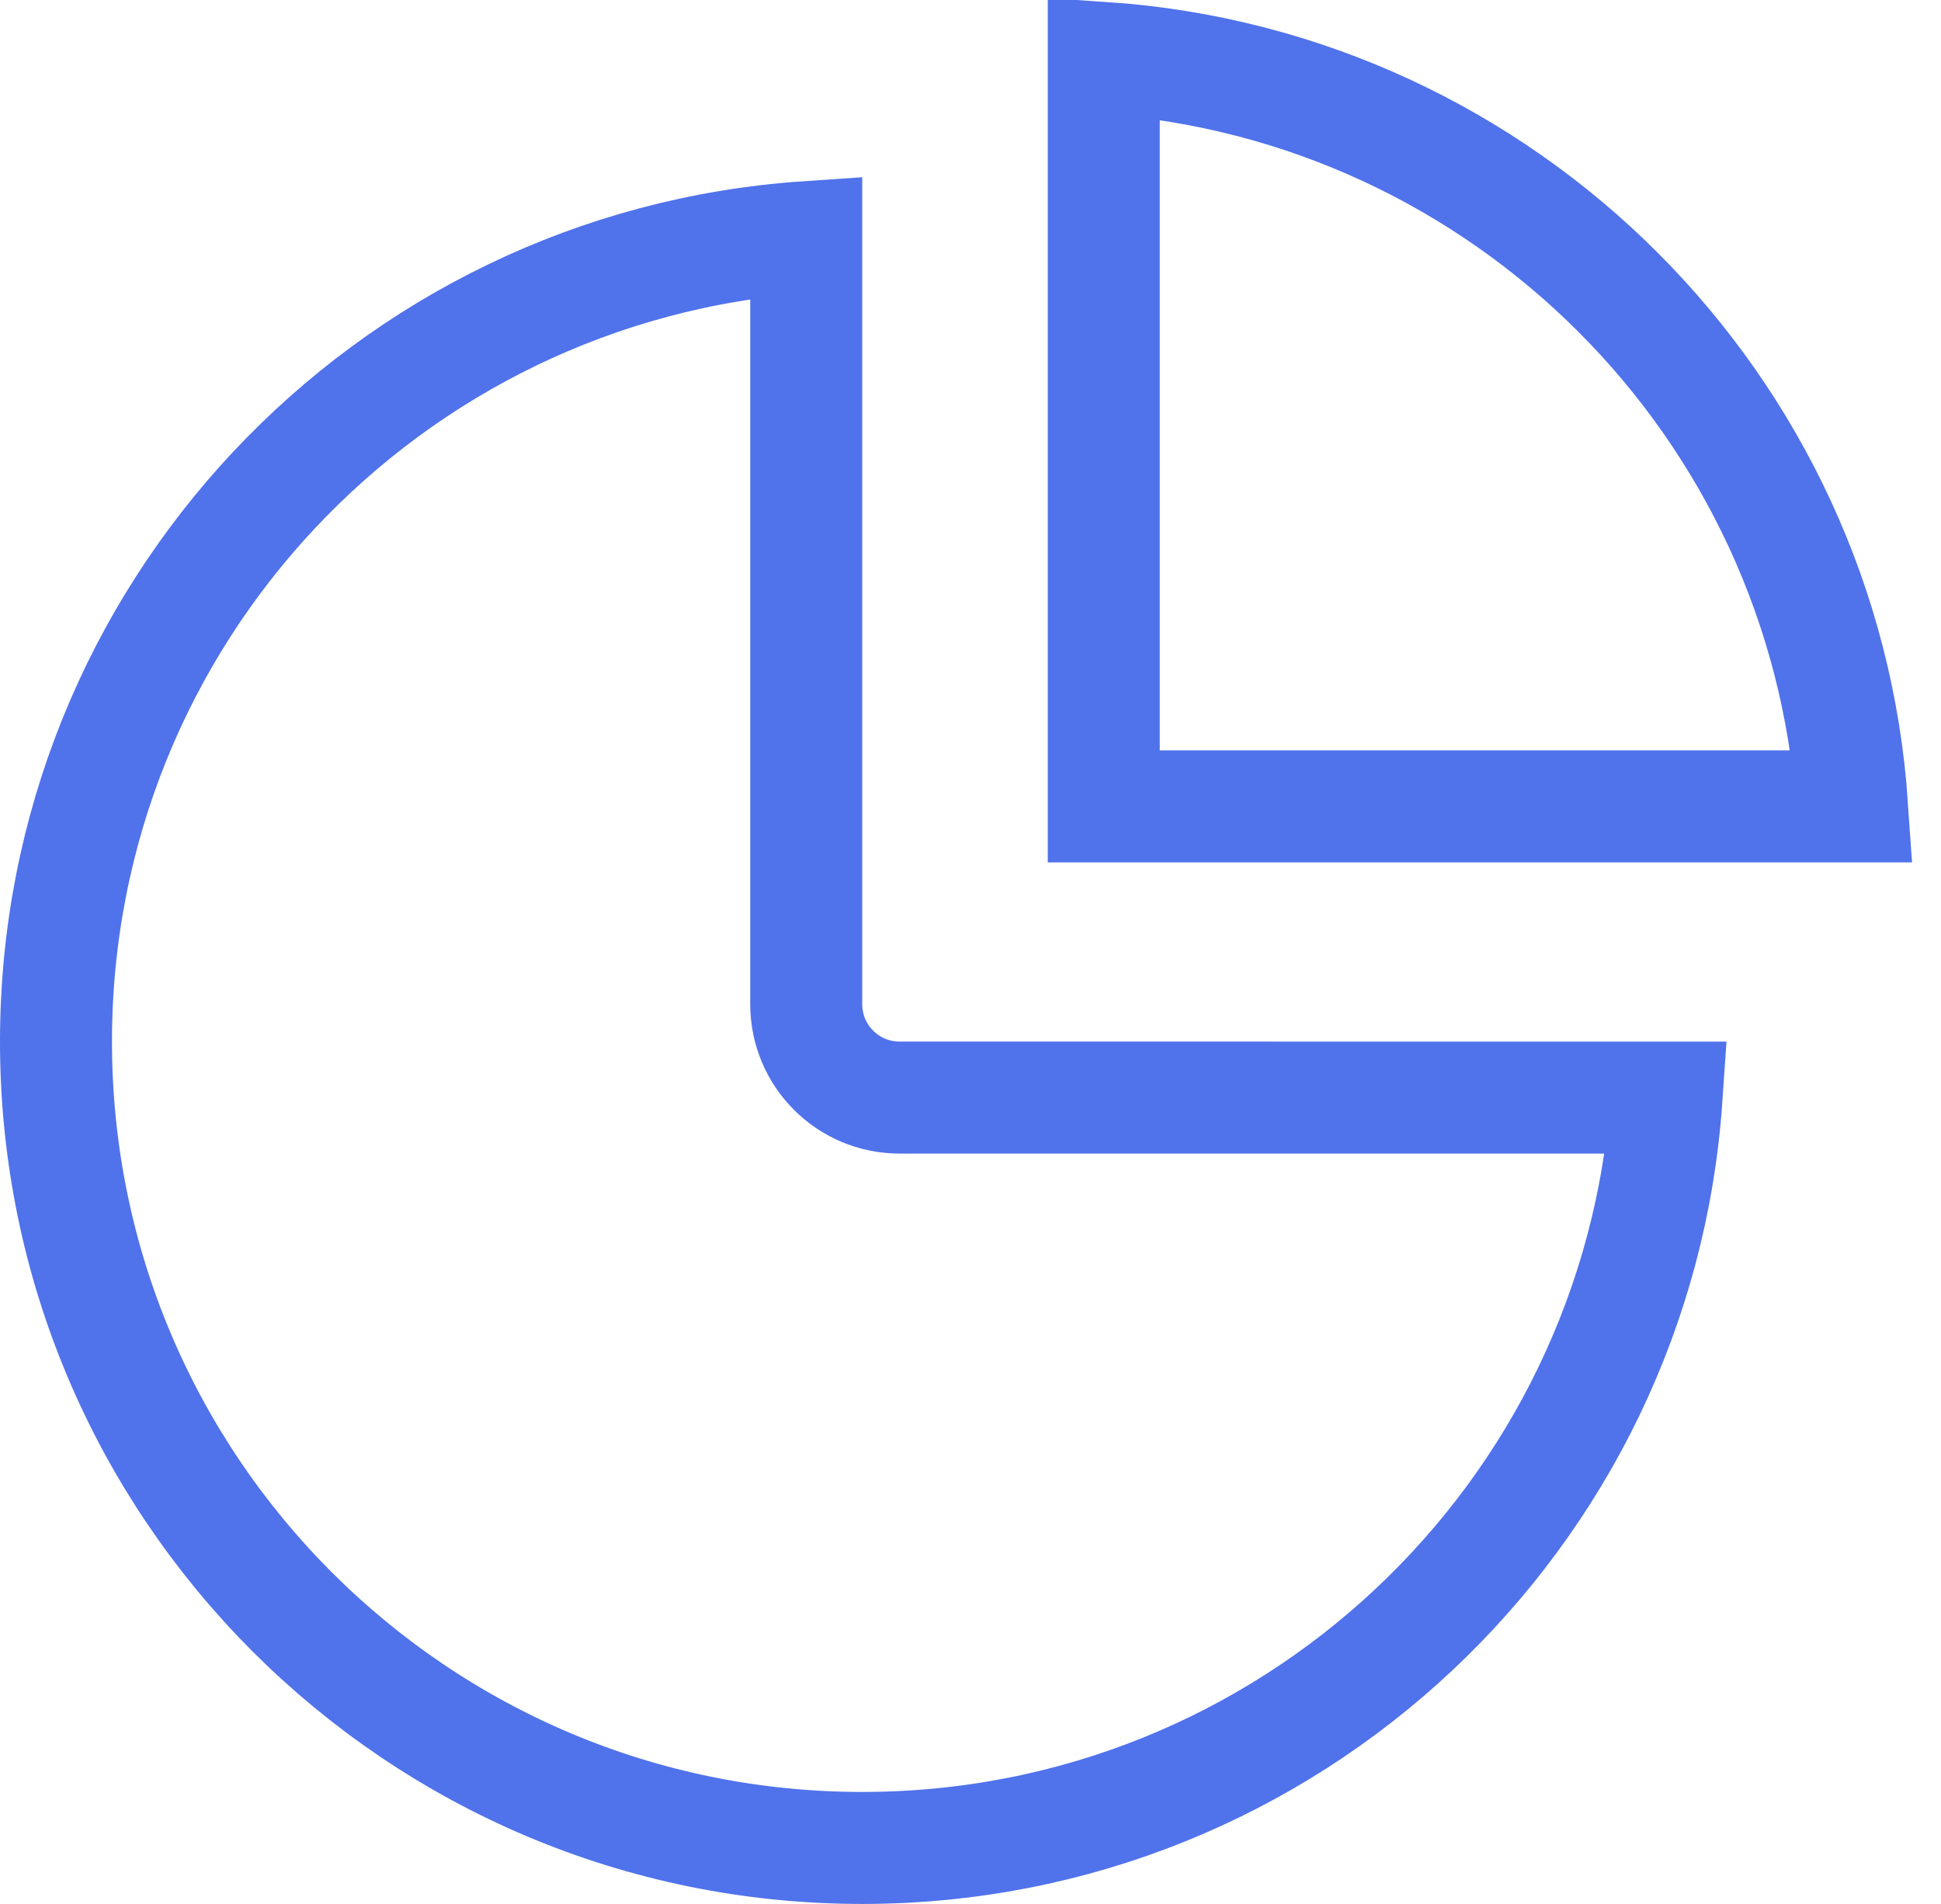
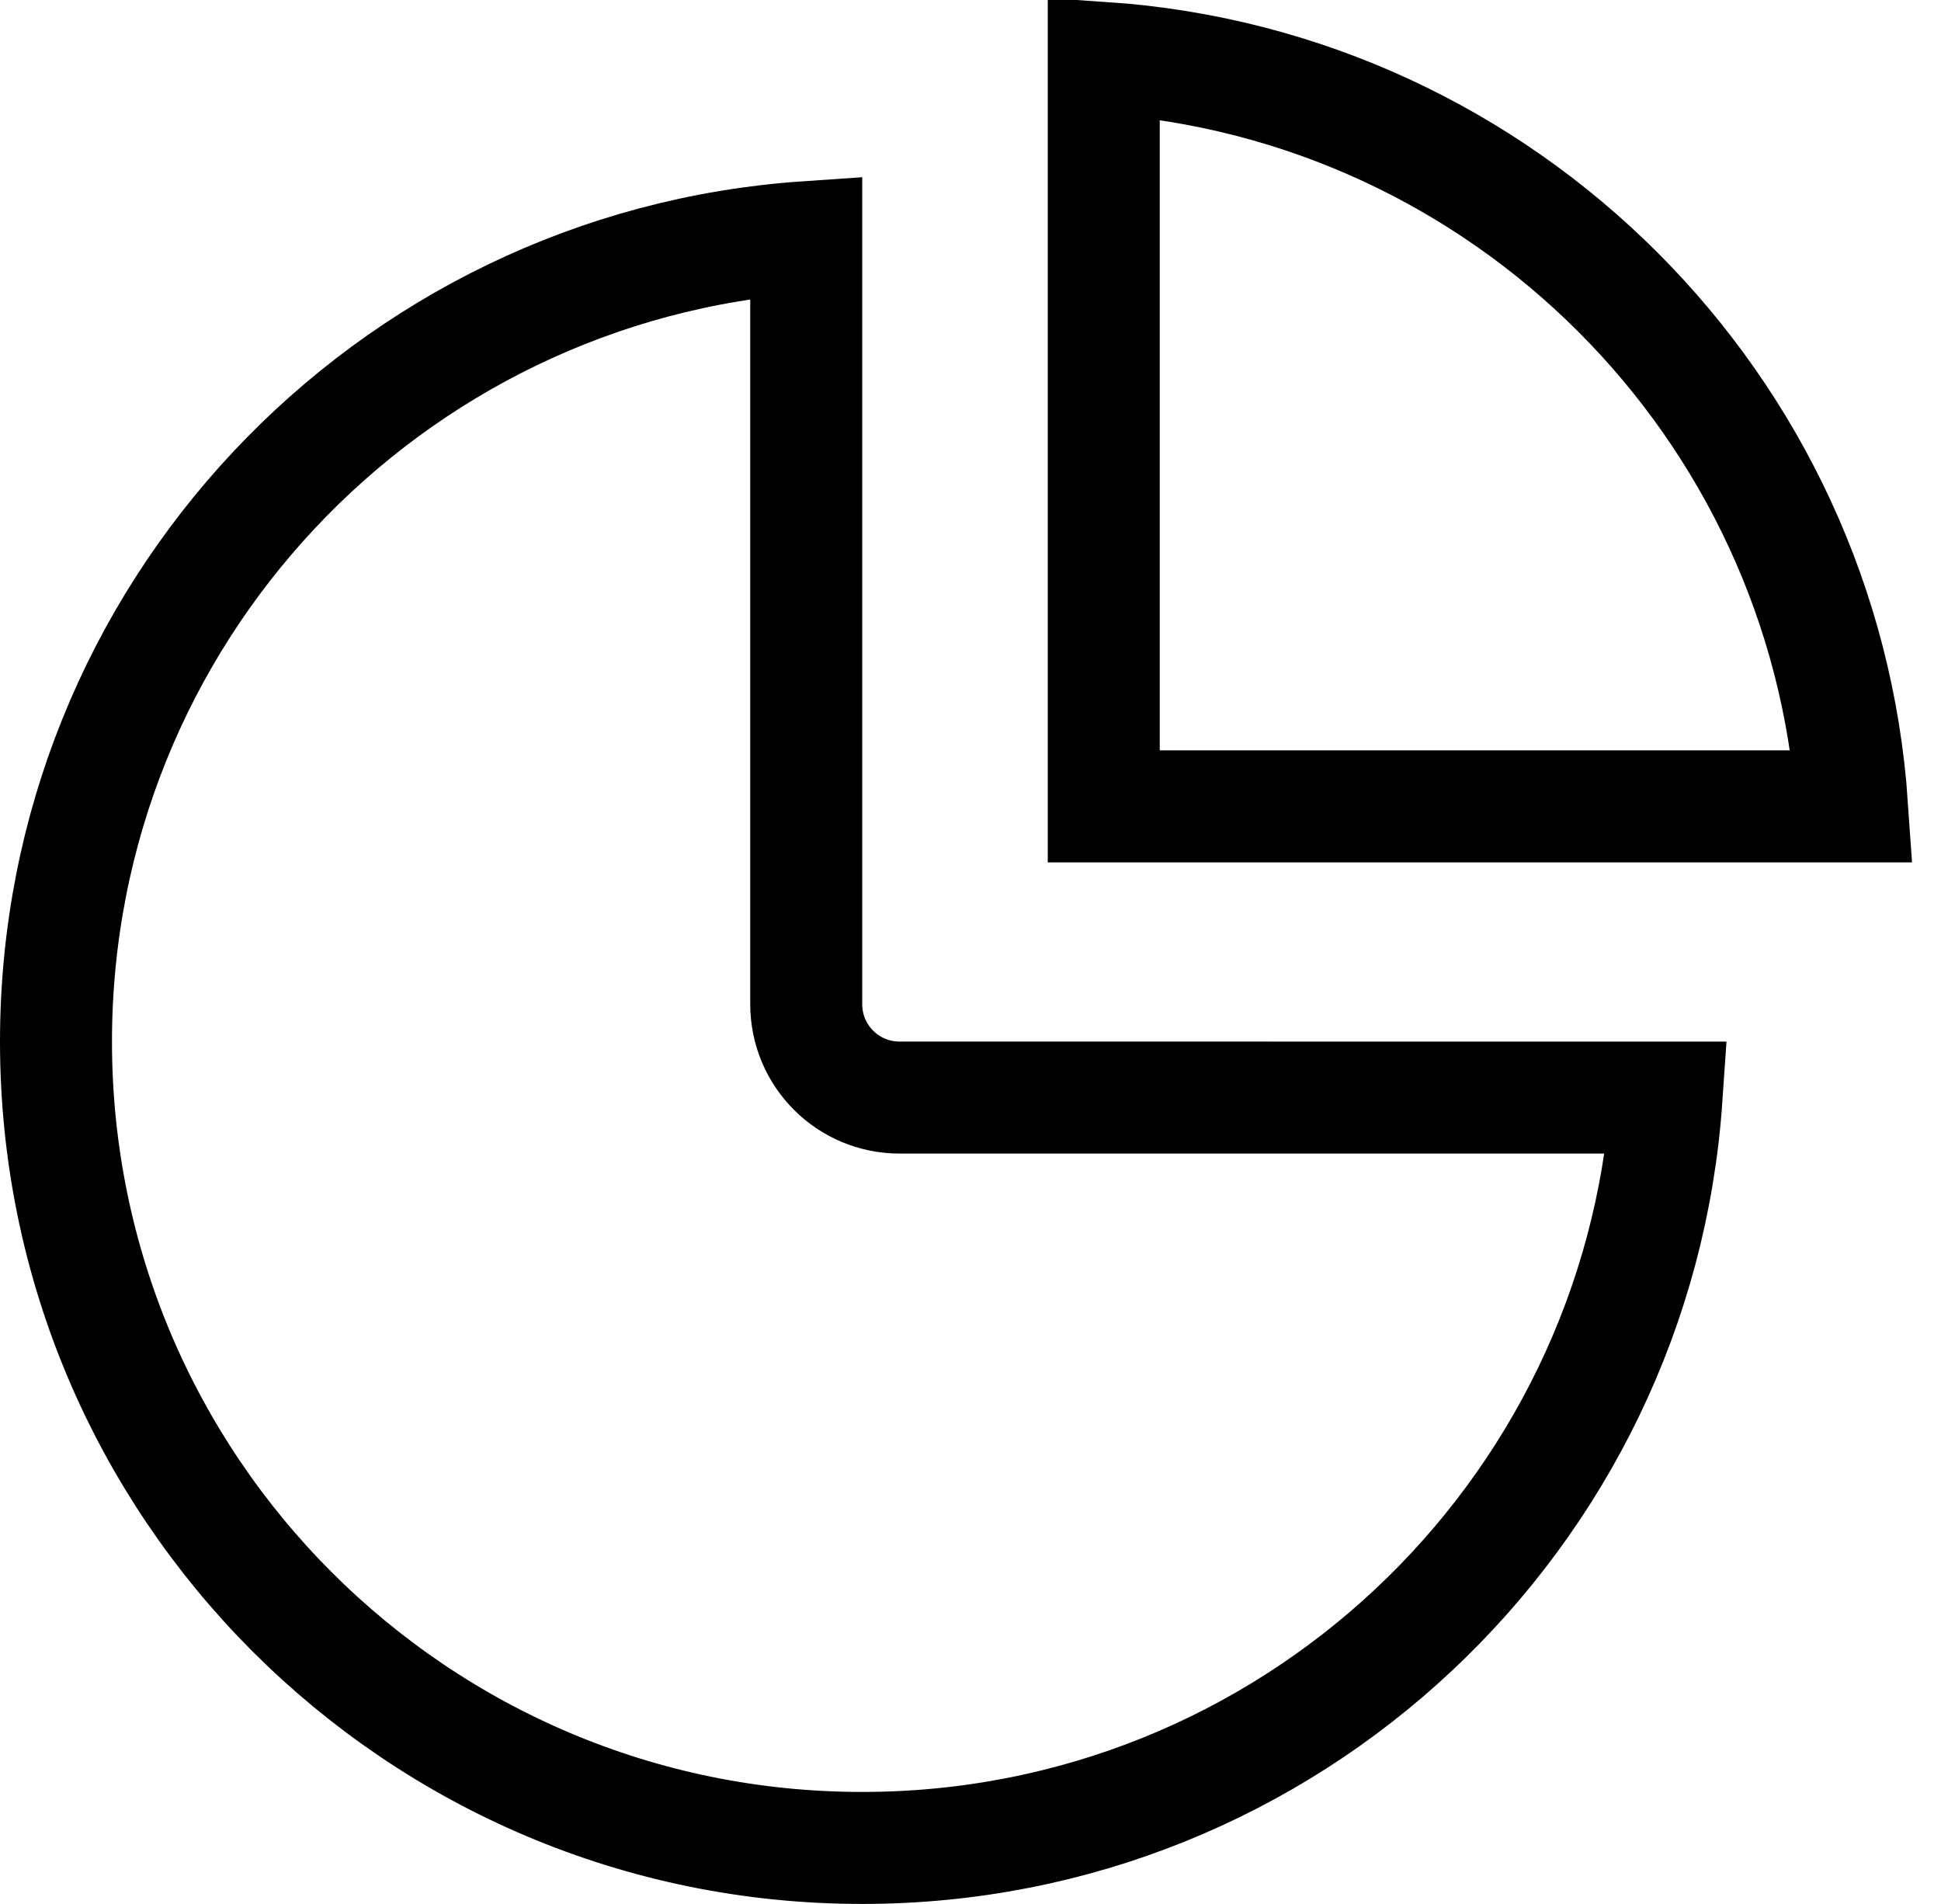
<svg xmlns="http://www.w3.org/2000/svg" width="52" height="51" viewBox="0 0 52 51" fill="none">
-   <path d="M1.5 27.901V27.901C1.499 16.475 10.37 7.122 21.599 6.353V26.9C21.599 28.281 22.718 29.4 24.099 29.4L44.647 29.401C43.878 40.63 34.525 49.501 23.099 49.5H23.099C11.169 49.501 1.499 39.831 1.5 27.901Z" stroke="#5072EB" stroke-width="3" />
-   <path d="M29.57 21.6V1.551C40.305 2.285 48.883 10.865 49.618 21.6H29.57Z" stroke="#5072EB" stroke-width="3" />
+   <path d="M1.5 27.901V27.901C1.499 16.475 10.37 7.122 21.599 6.353V26.9C21.599 28.281 22.718 29.4 24.099 29.4L44.647 29.401C43.878 40.63 34.525 49.501 23.099 49.5H23.099C11.169 49.501 1.499 39.831 1.5 27.901Z" stroke="currentColor" stroke-width="3" />
+   <path d="M29.57 21.6V1.551C40.305 2.285 48.883 10.865 49.618 21.6H29.57Z" stroke="currentColor" stroke-width="3" />
</svg>
